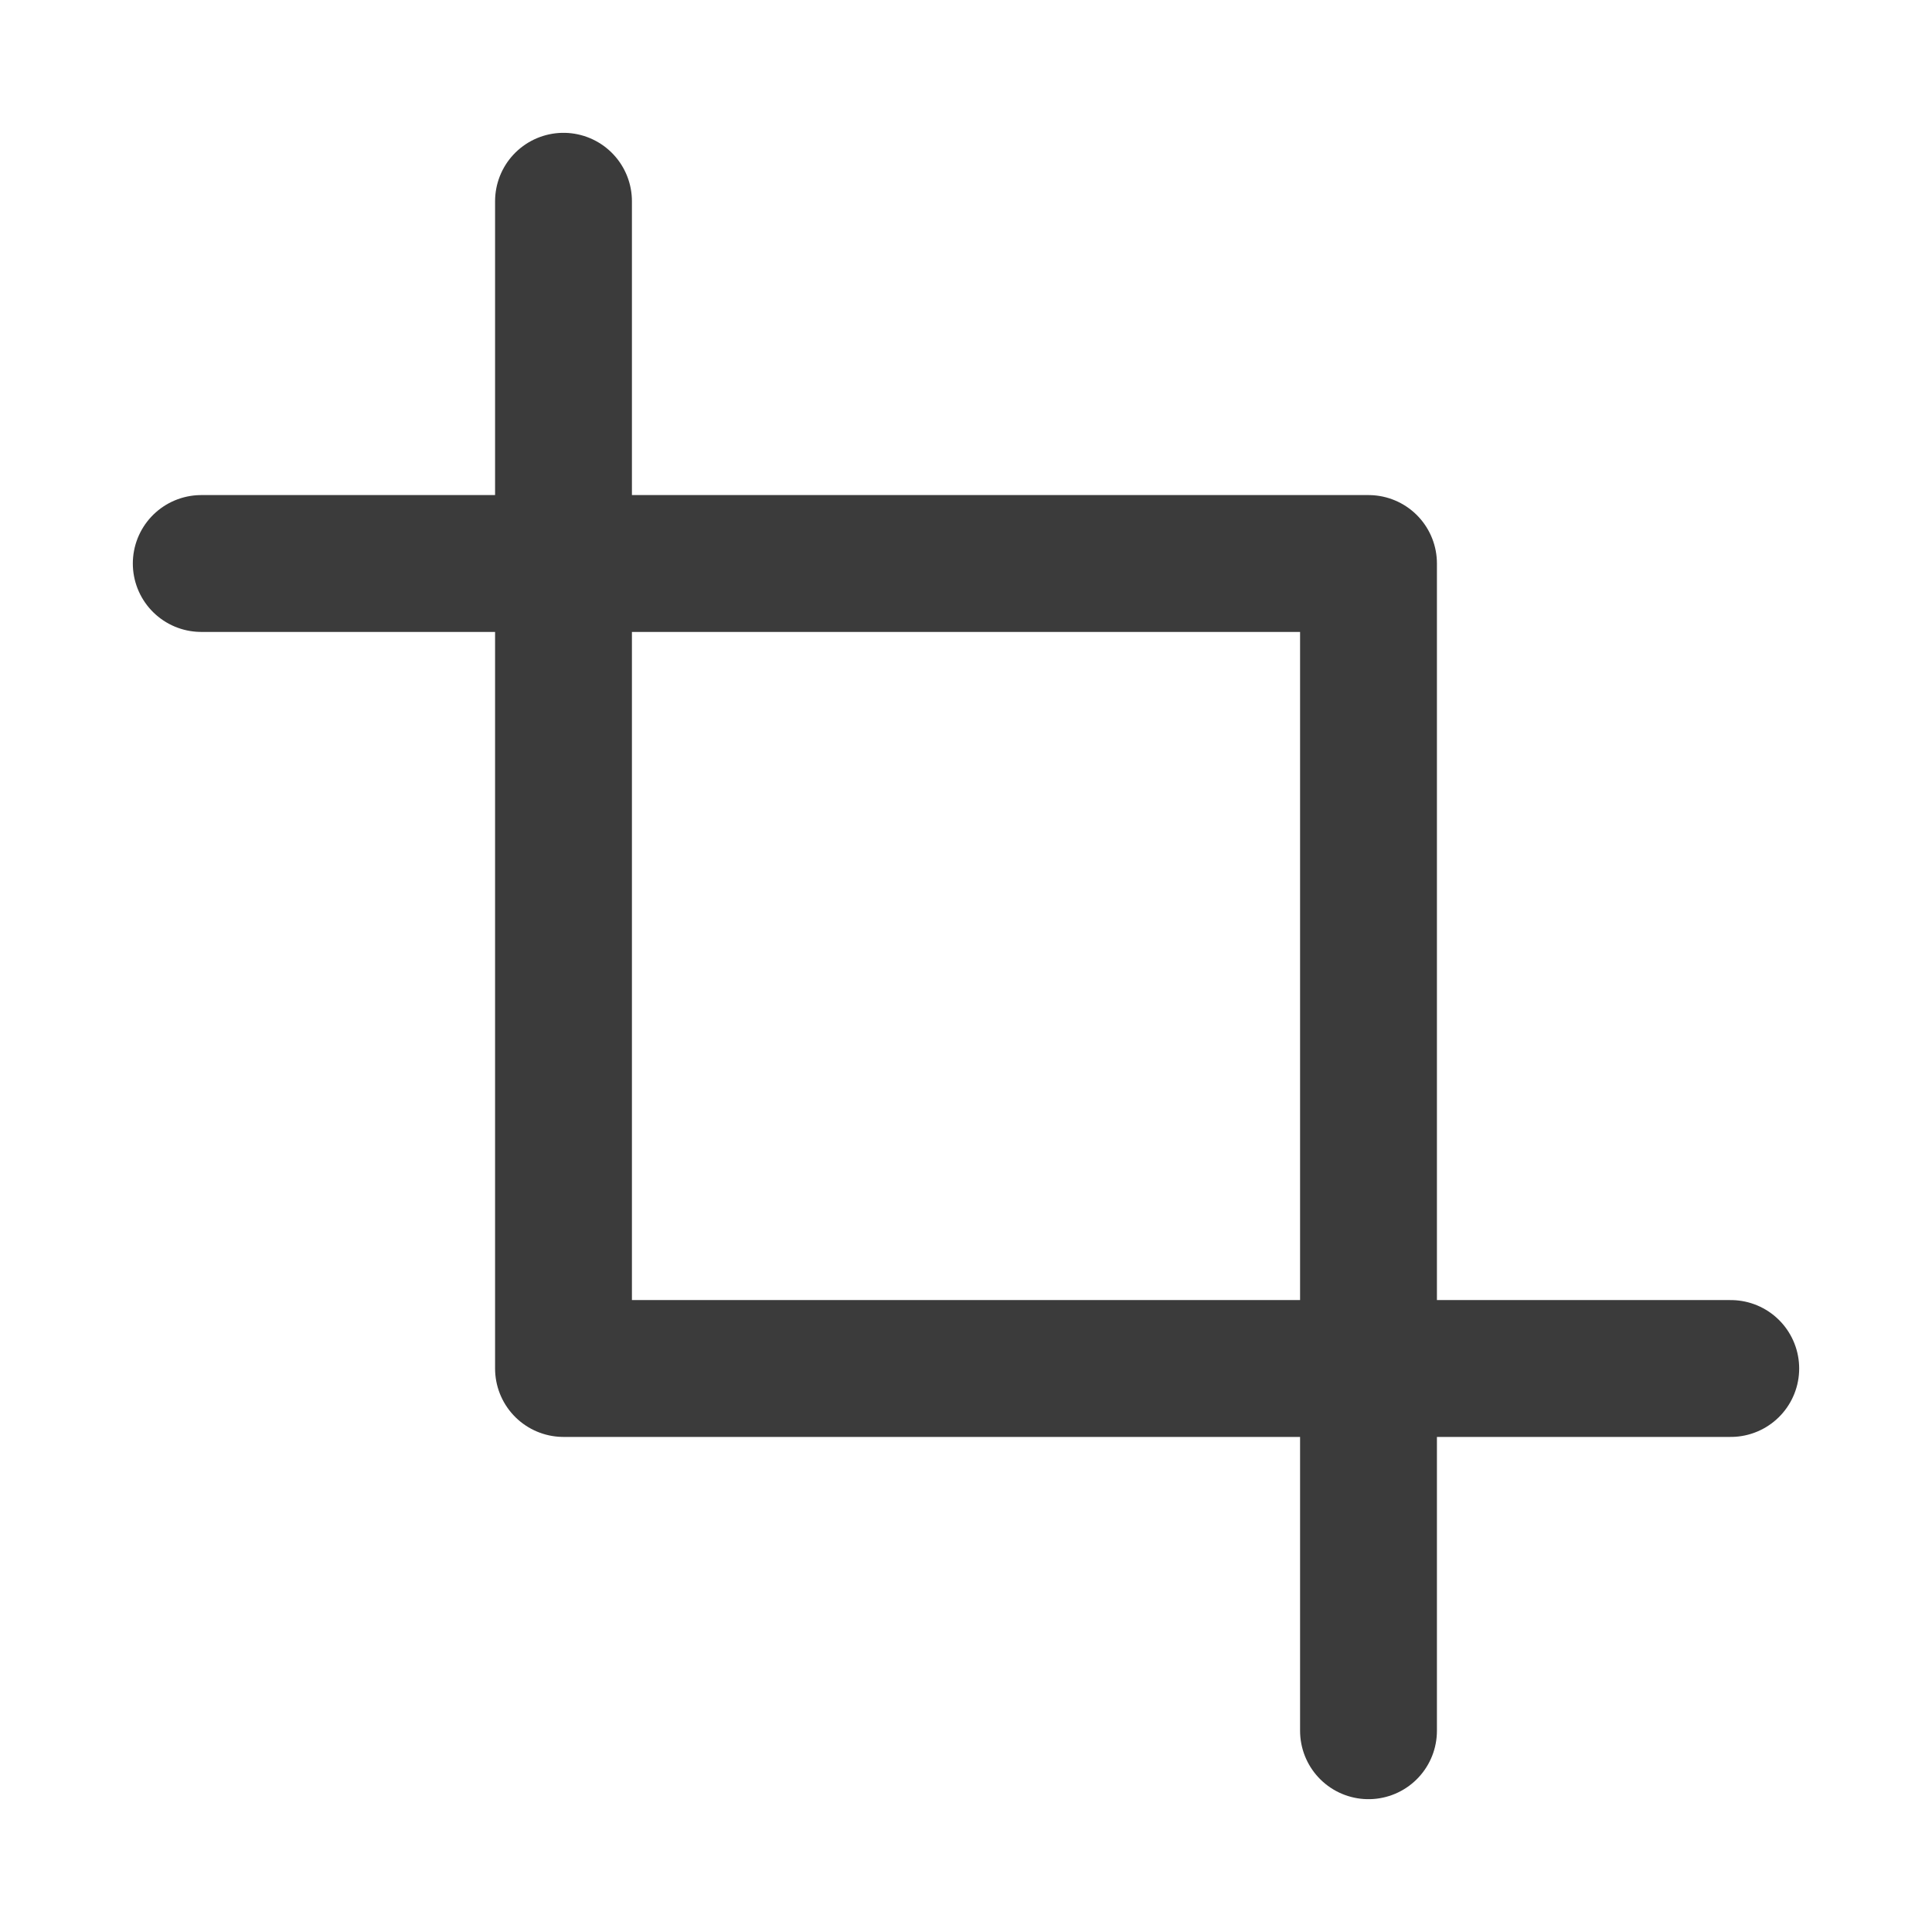
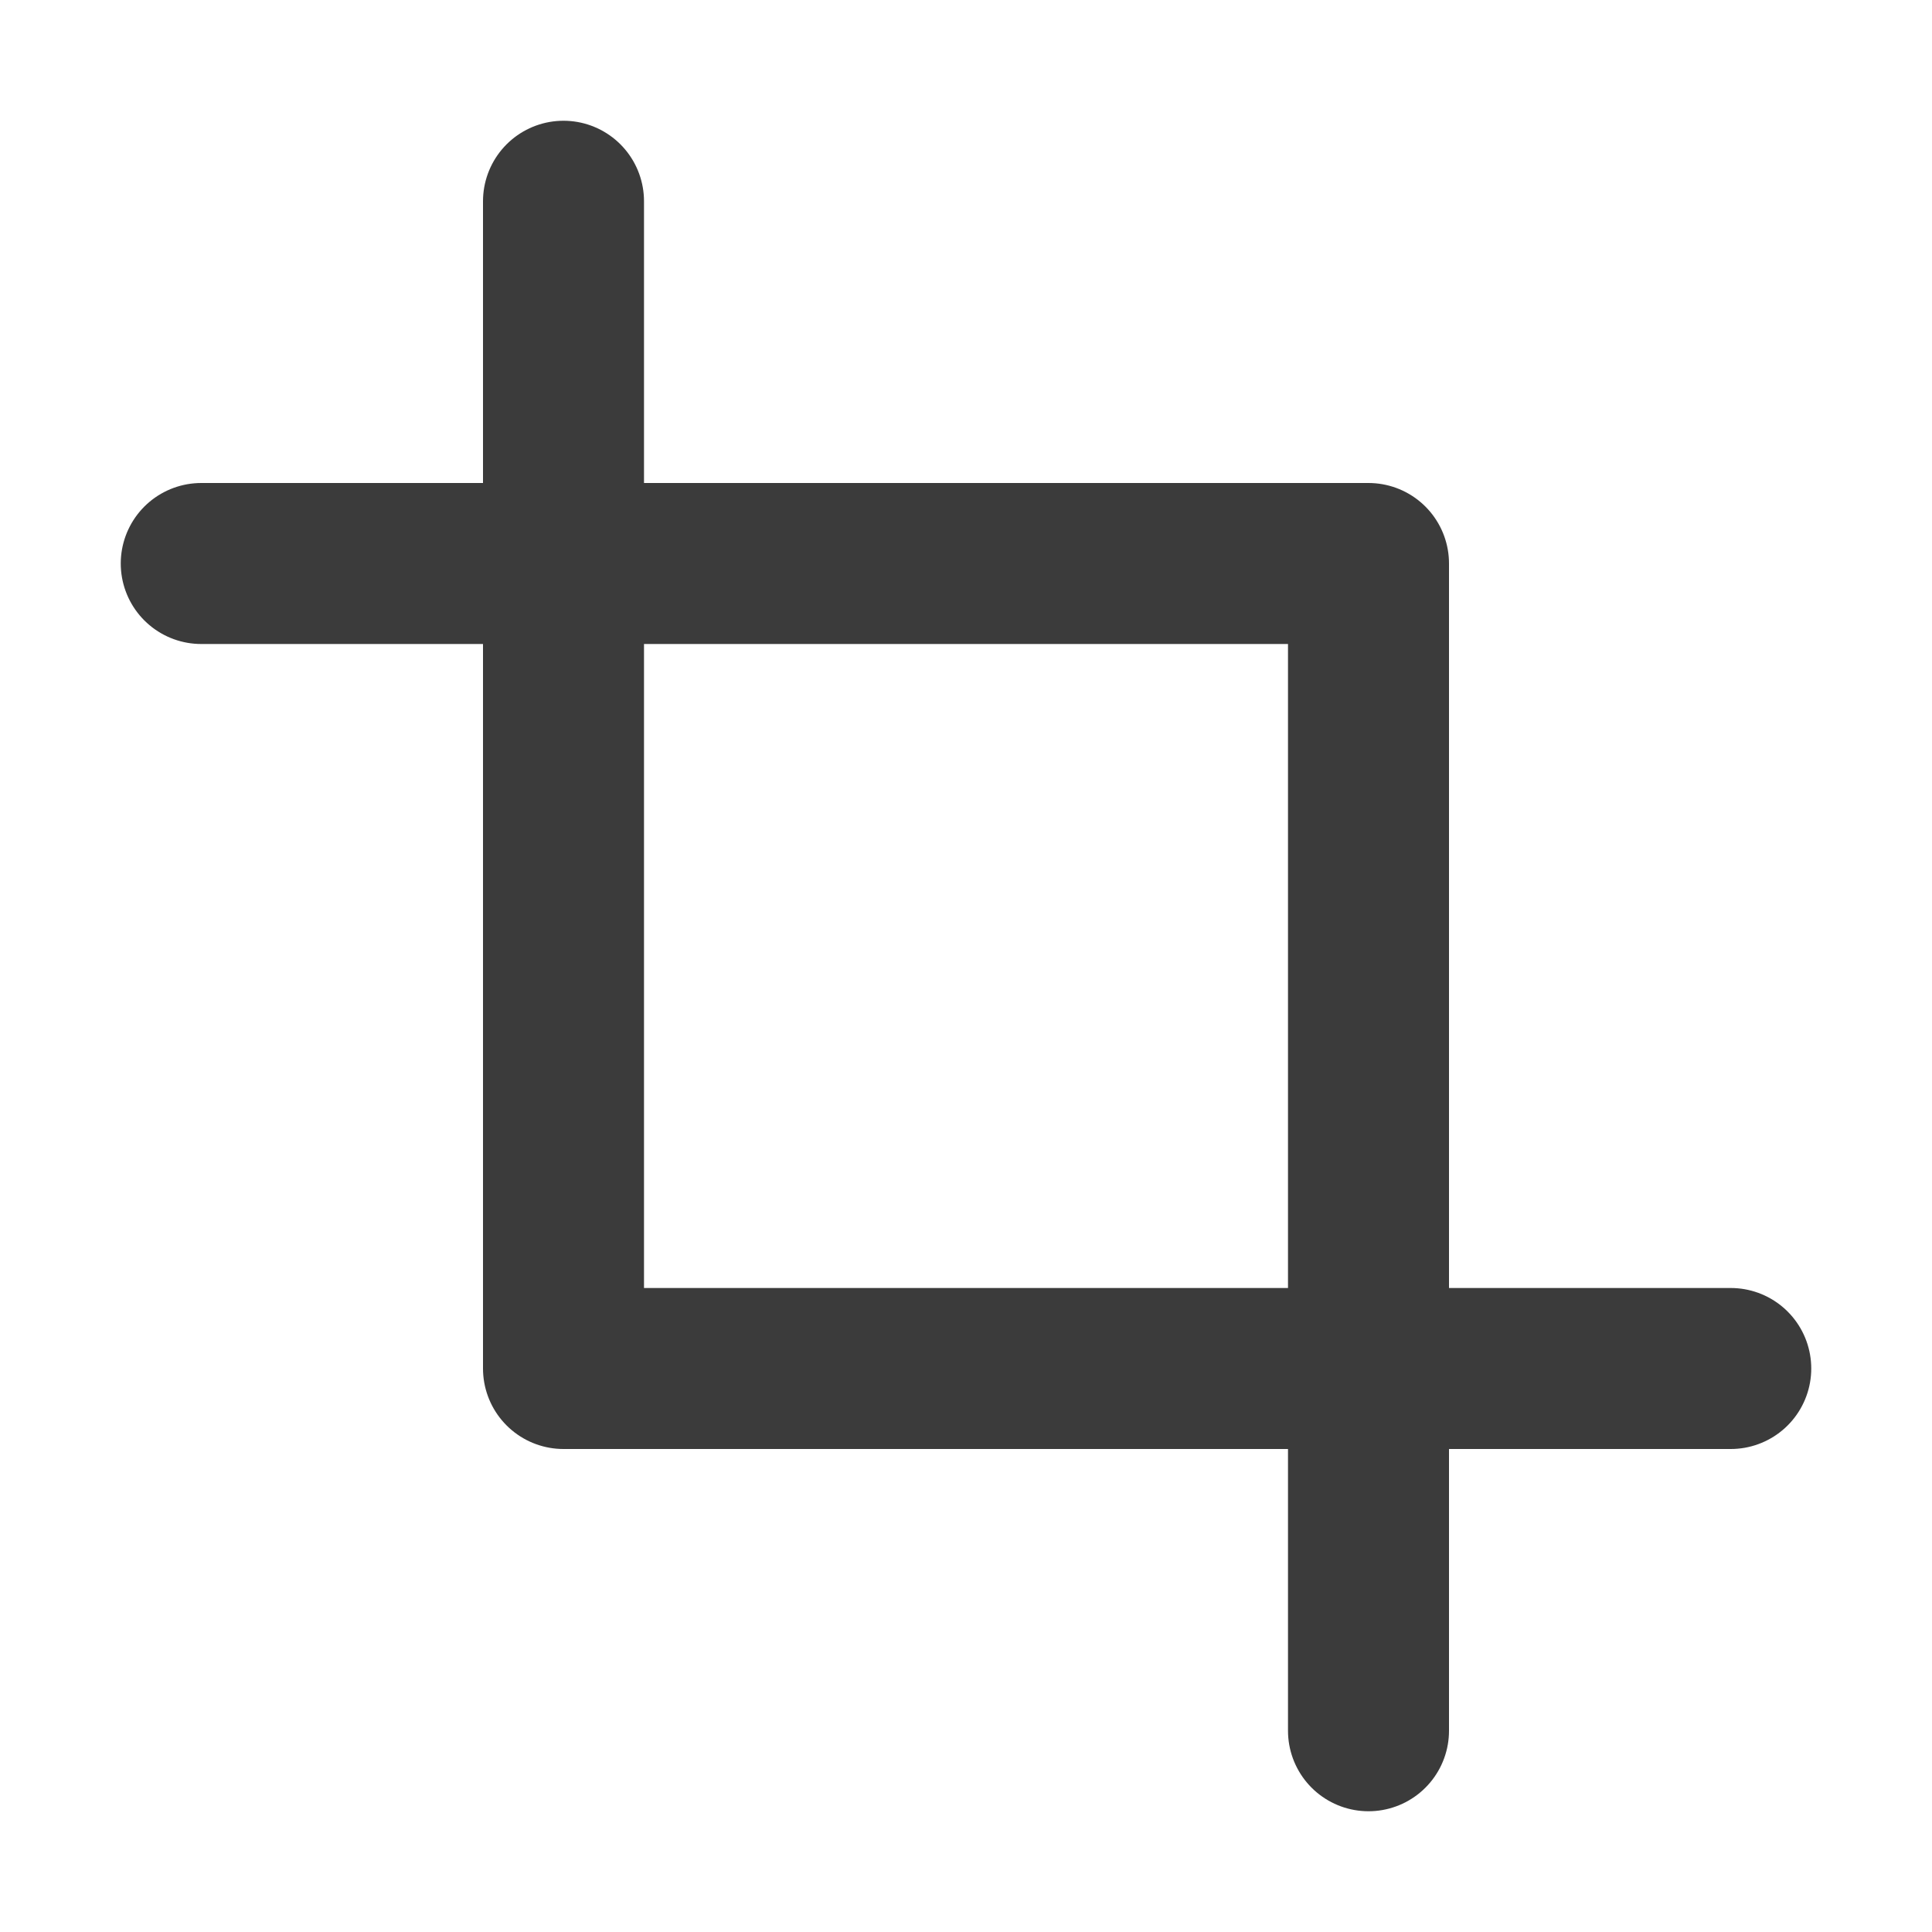
<svg xmlns="http://www.w3.org/2000/svg" width="24" height="24" viewBox="0 0 24 24">
-   <g fill="none" stroke="#3b3b3b" stroke-width="1.7" stroke-linecap="round" stroke-linejoin="round">
+   <g fill="none" stroke="#3b3b3b" stroke-width="2" stroke-linecap="round" stroke-linejoin="round">
    <path d="M7 2.5v14.5h14.5" />
    <path d="M2.5 7H17v14.5" />
  </g>
</svg>
